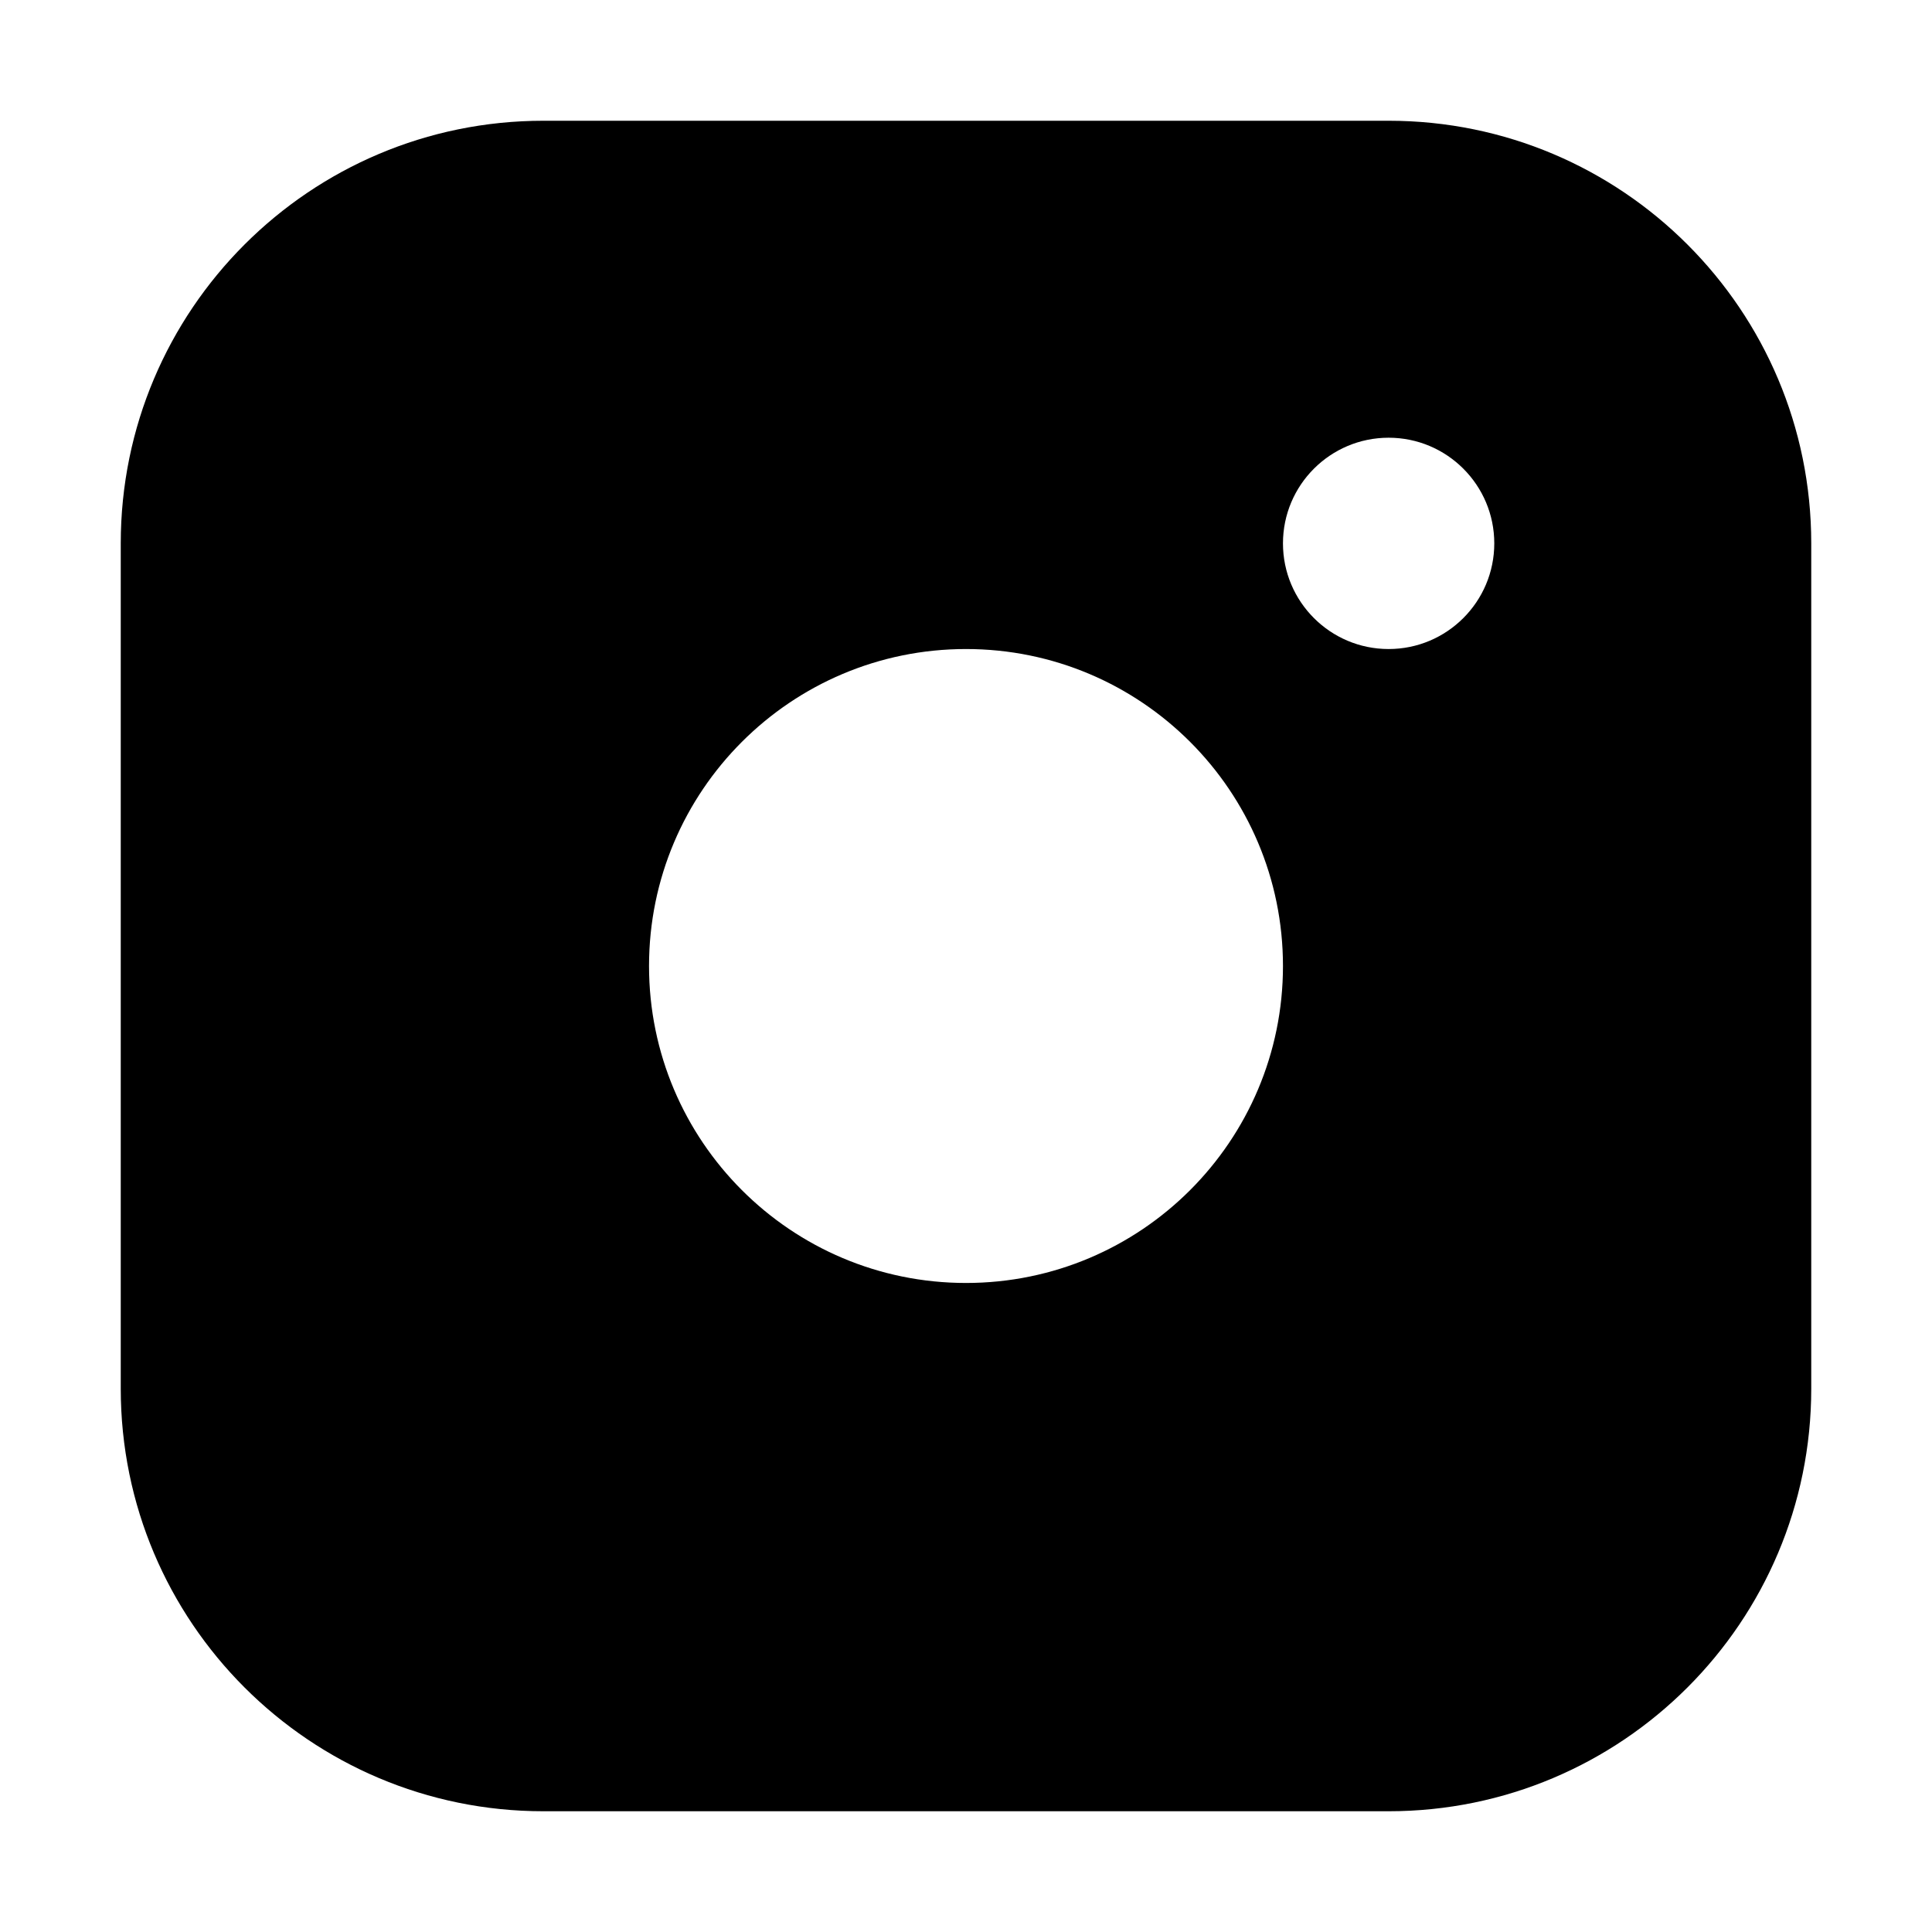
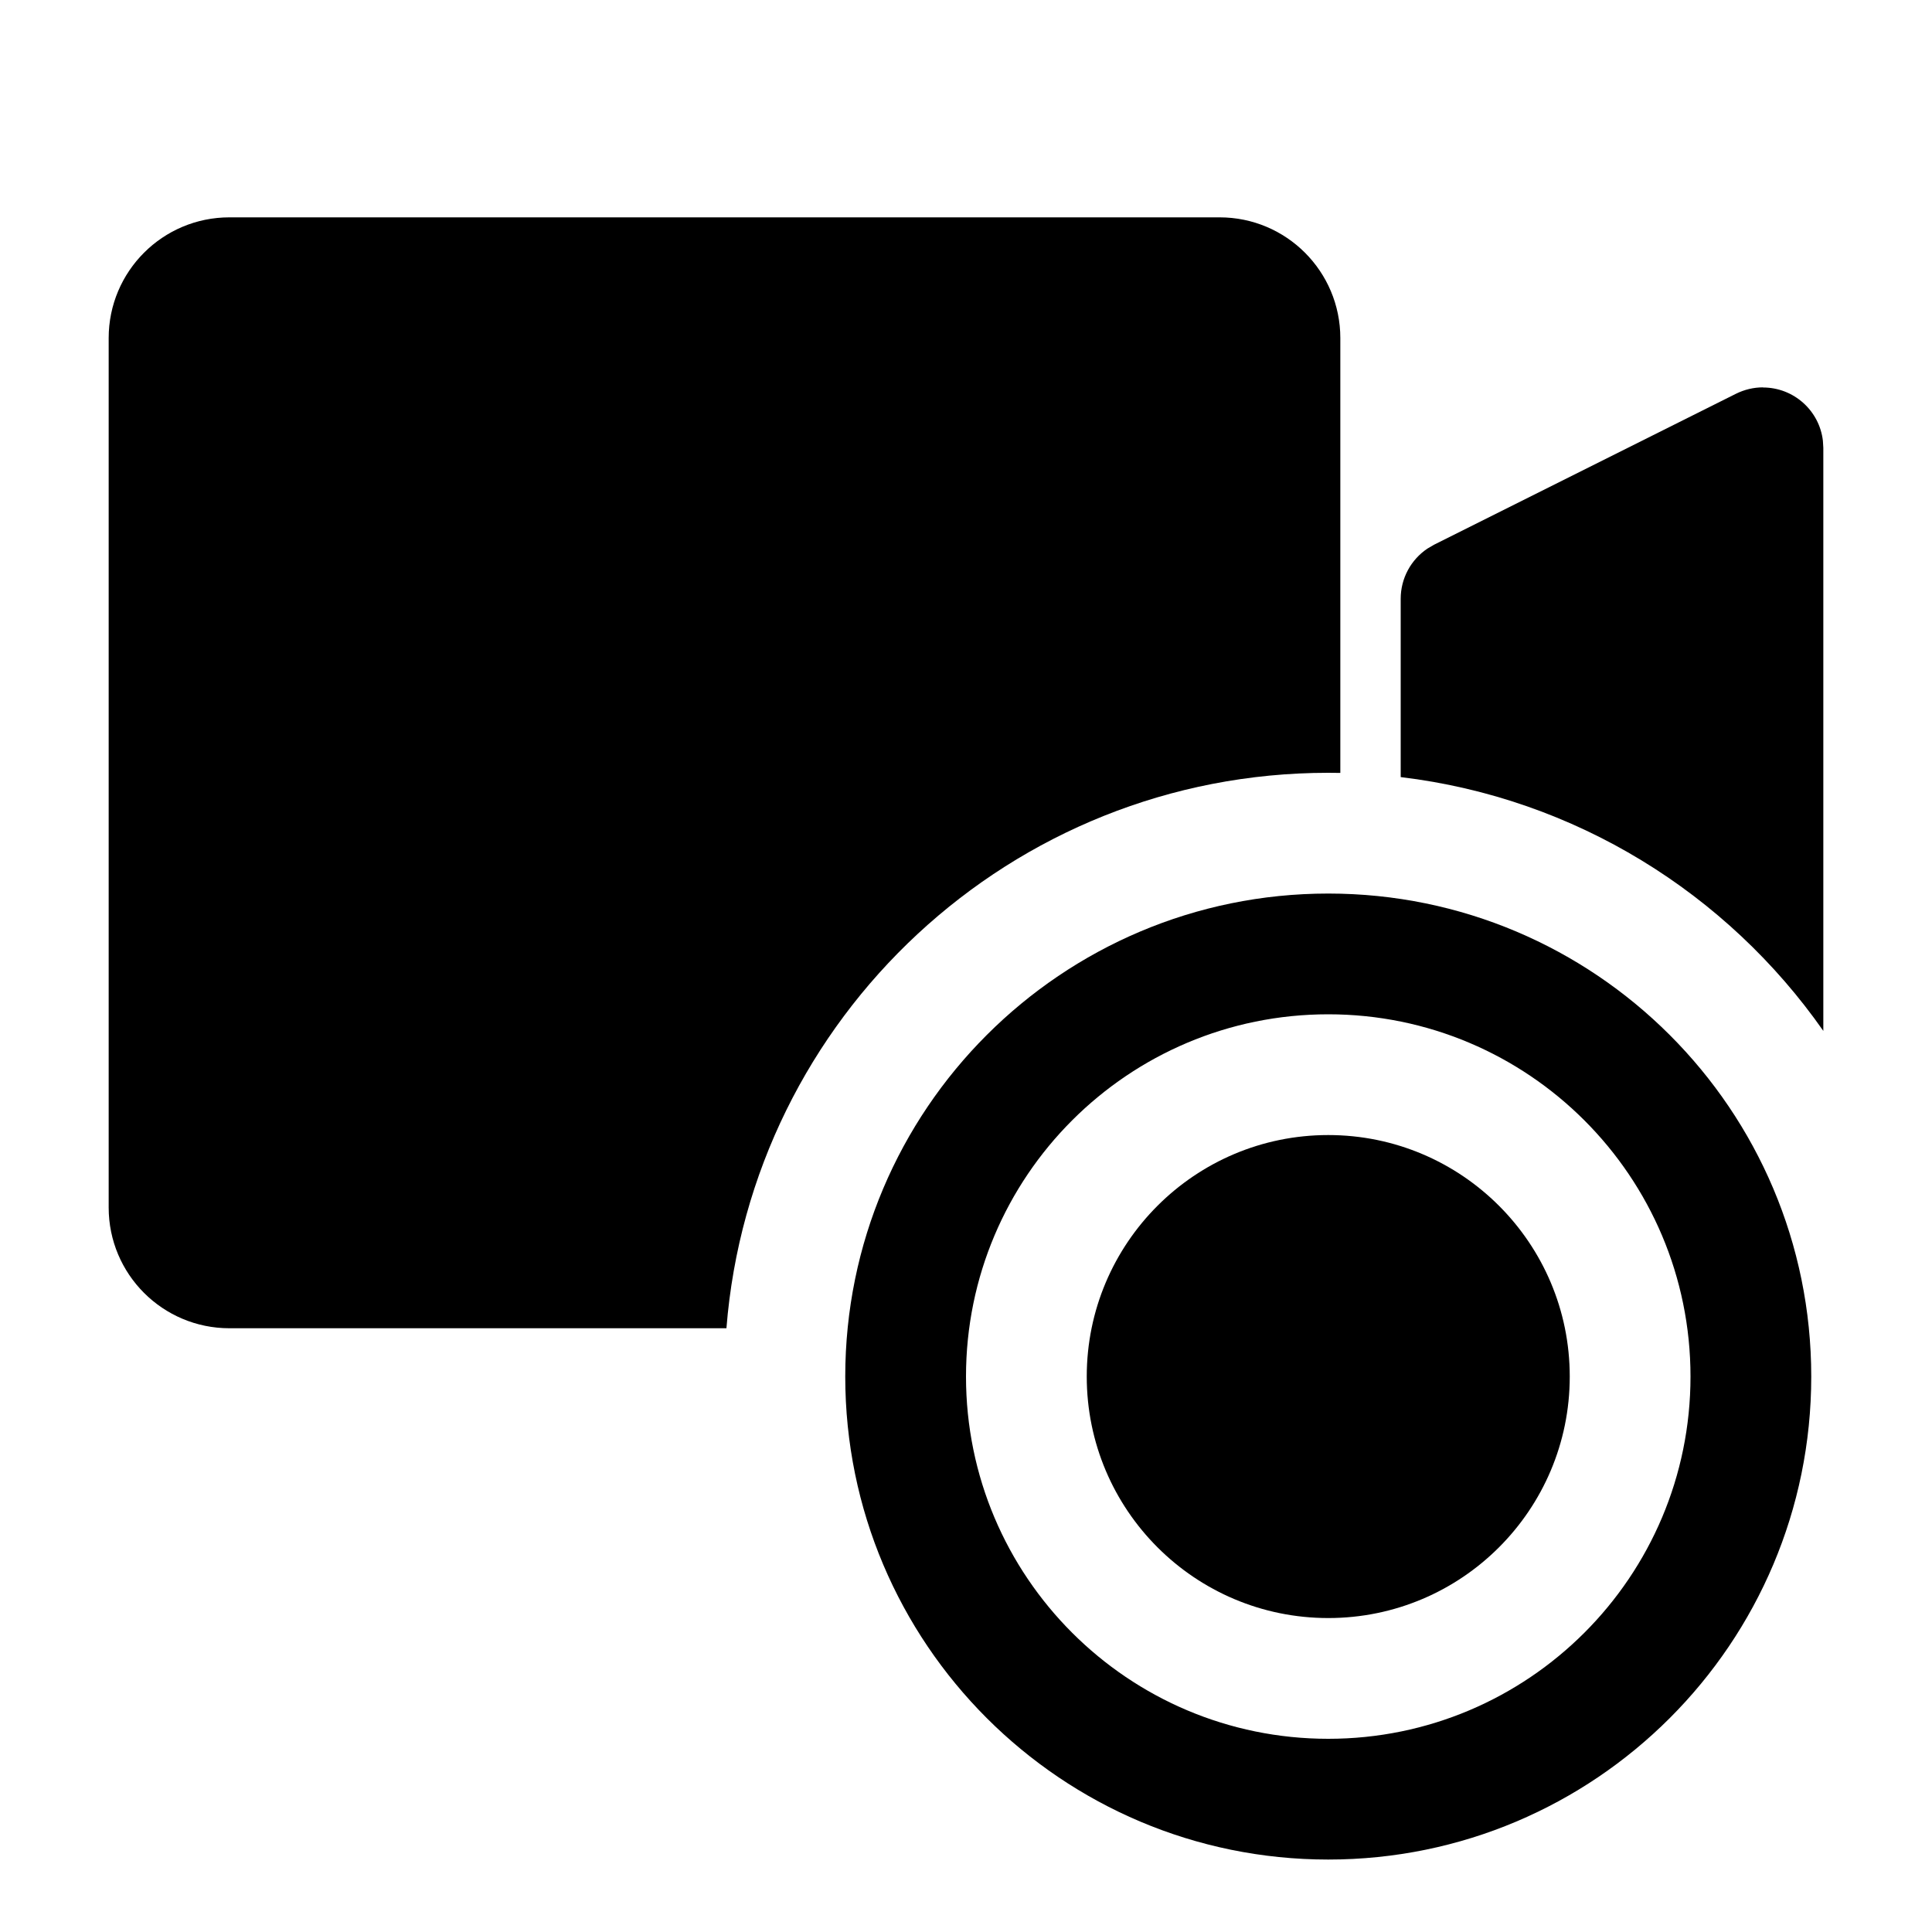
<svg xmlns="http://www.w3.org/2000/svg" viewBox="0 0 32 32" version="1.1">
-   <path d="M23 2c3.866 0 7 3.134 7 7v14c0 3.866-3.134 7-7 7h-14c-3.866 0-7-3.134-7-7v-14c0-3.866 3.134-7 7-7h14zM16 10.75c-2.899 0-5.25 2.351-5.25 5.25s2.351 5.25 5.25 5.25c2.899 0 5.25-2.351 5.25-5.25s-2.351-5.25-5.25-5.25zM23 7.25c-0.966 0-1.75 0.784-1.75 1.75s0.784 1.75 1.75 1.75c0.966 0 1.75-0.784 1.75-1.75s-0.784-1.75-1.75-1.75z" />
+   <path d="M22.2 5.6c0-1.105-0.895-2-2-2h-16.4c-1.105 0-2 0.895-2 2v14.4c0 1.105 0.895 2 2 2h8.232c0.408-5.149 4.715-9.2 9.968-9.2 0.067 0 0.133 0.001 0.2 0.002v-7.202z" />
+   <path d="M30.2 17.075c-1.592-2.275-4.106-3.857-7-4.204v-2.954c0-0.337 0.169-0.648 0.445-0.832l0.108-0.063 5-2.5c0.139-0.069 0.292-0.106 0.447-0.106v0.002c0.513 0 0.936 0.386 0.993 0.883l0.007 0.117v9.657z" />
+   <path d="M22 26.8c2.209 0 4-1.791 4-4s-1.791-4-4-4c-2.209 0-4 1.791-4 4s1.791 4 4 4z" />
+   <path d="M22 30.8c4.418 0 8-3.582 8-8s-3.582-8-8-8c-4.418 0-8 3.582-8 8s3.582 8 8 8zM22 28.8c-3.314 0-6-2.686-6-6s2.686-6 6-6c3.314 0 6 2.686 6 6s-2.686 6-6 6z" />
</svg>
